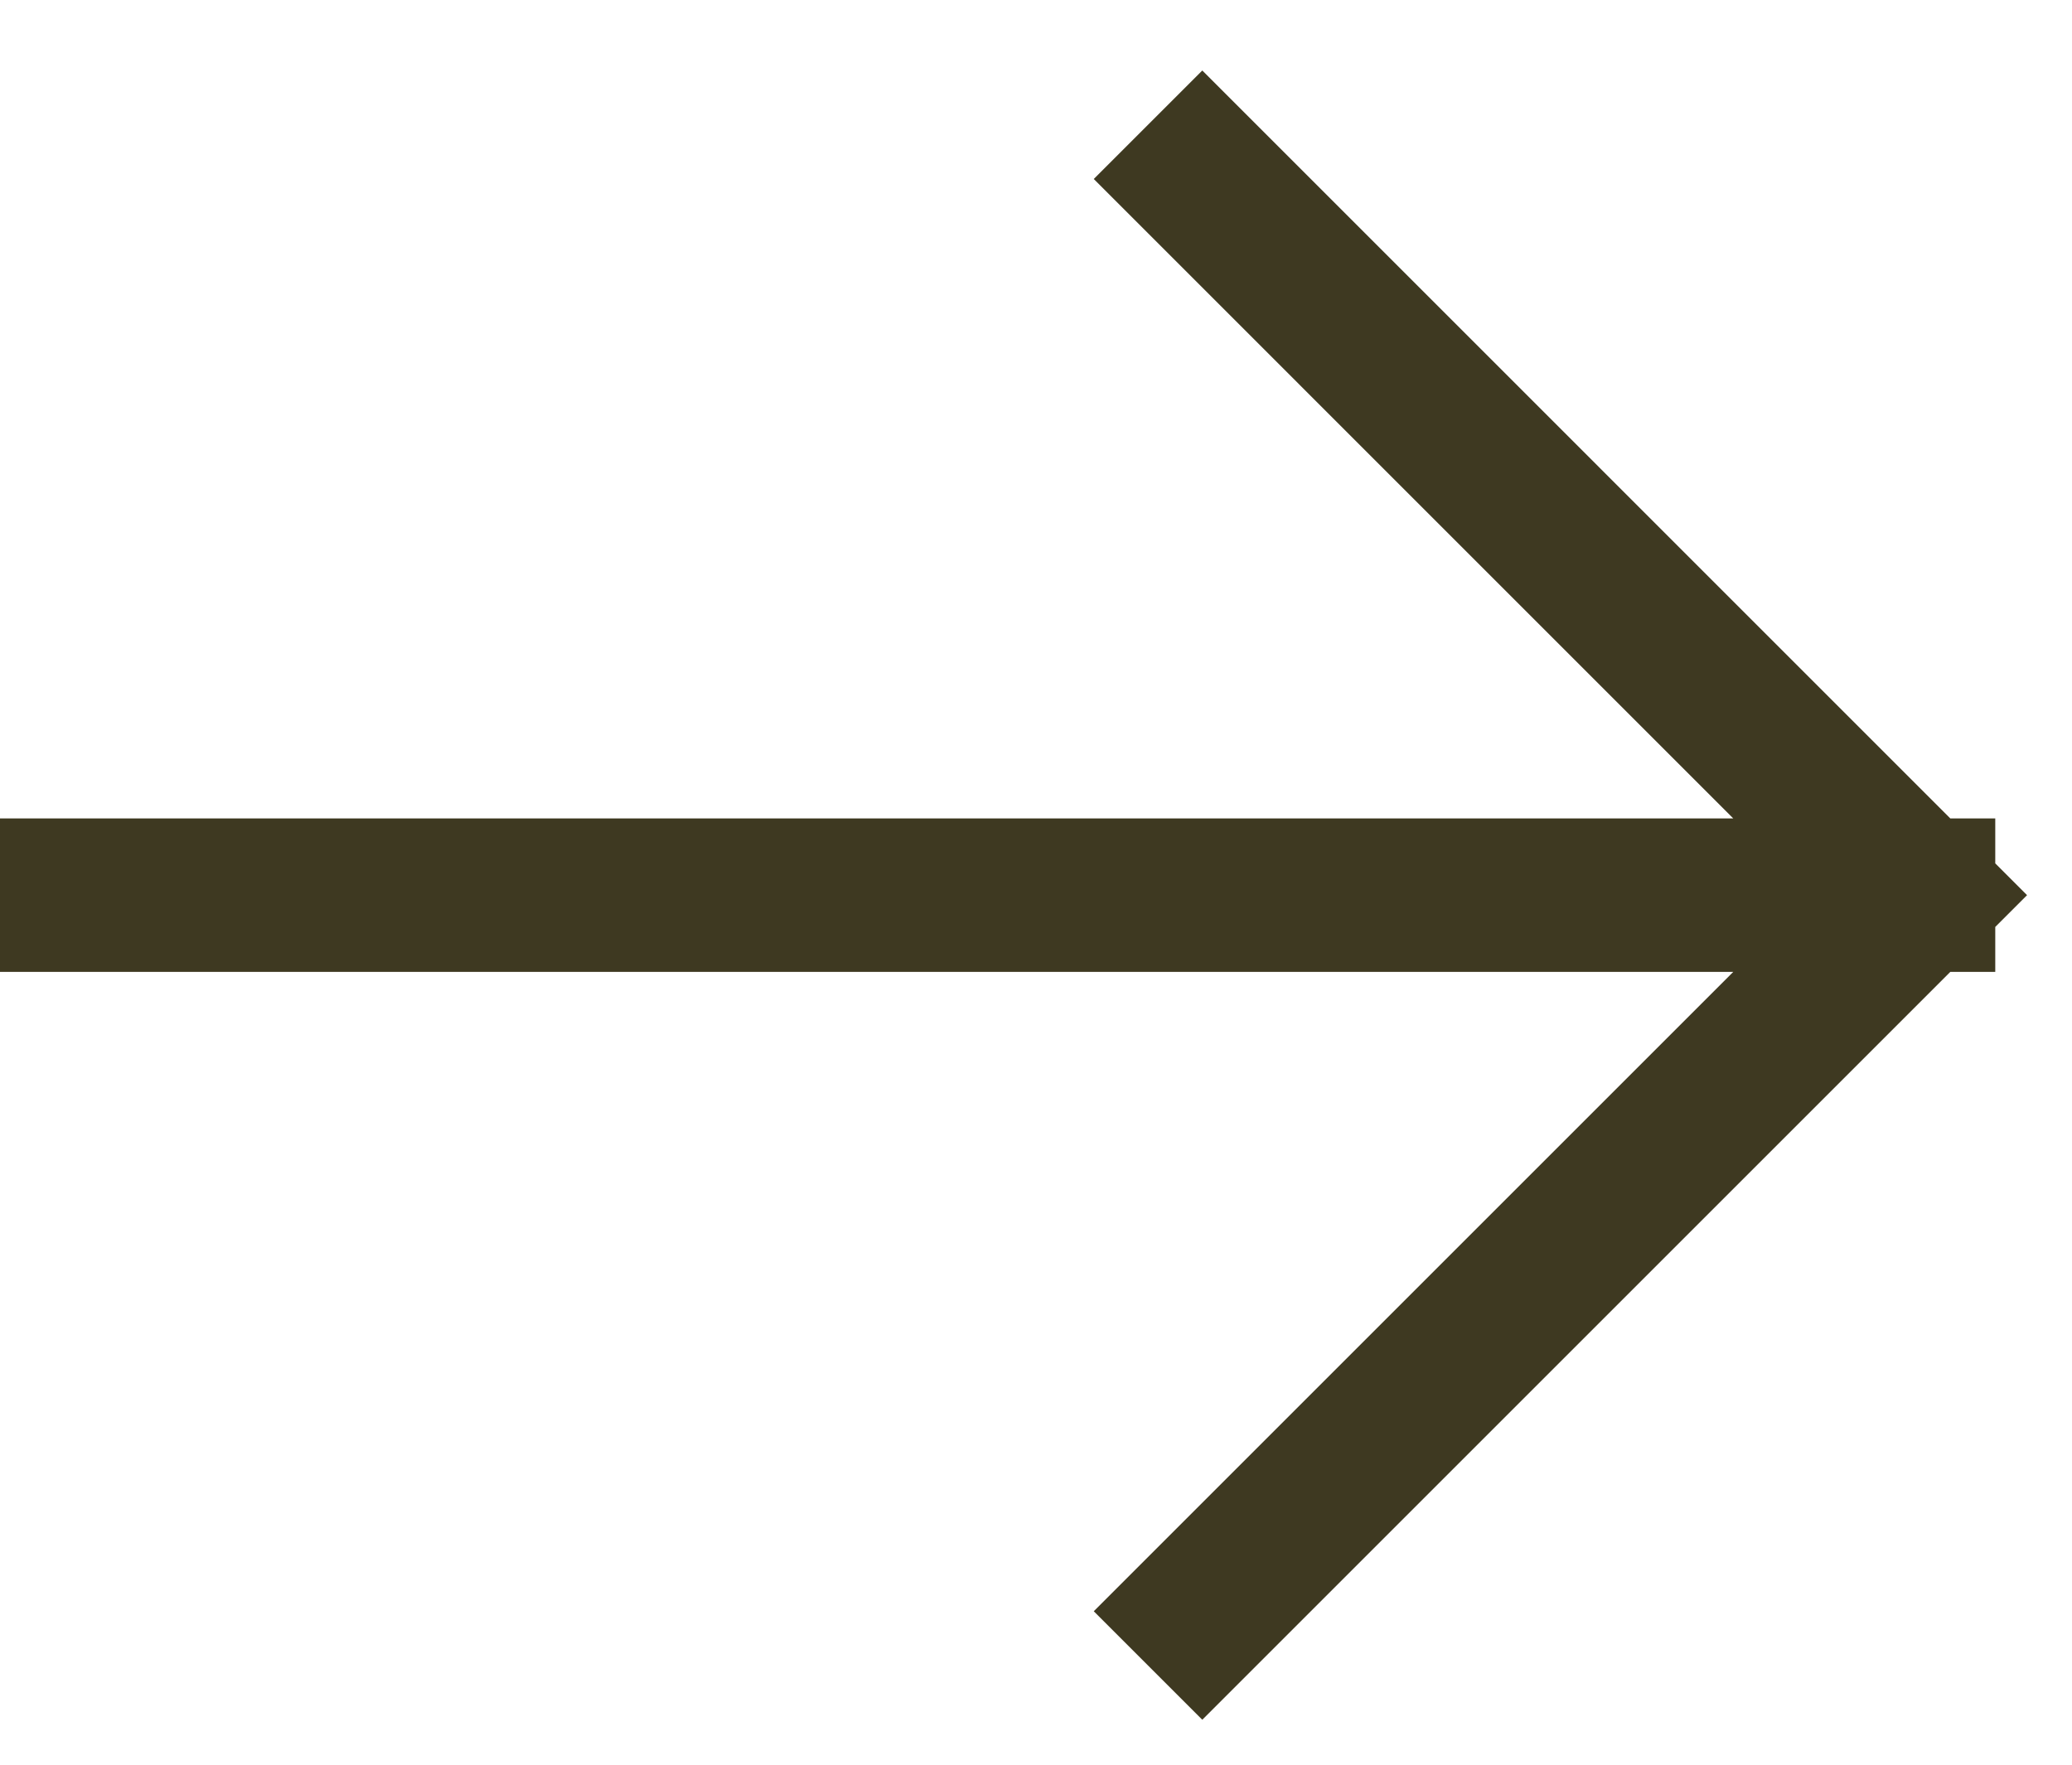
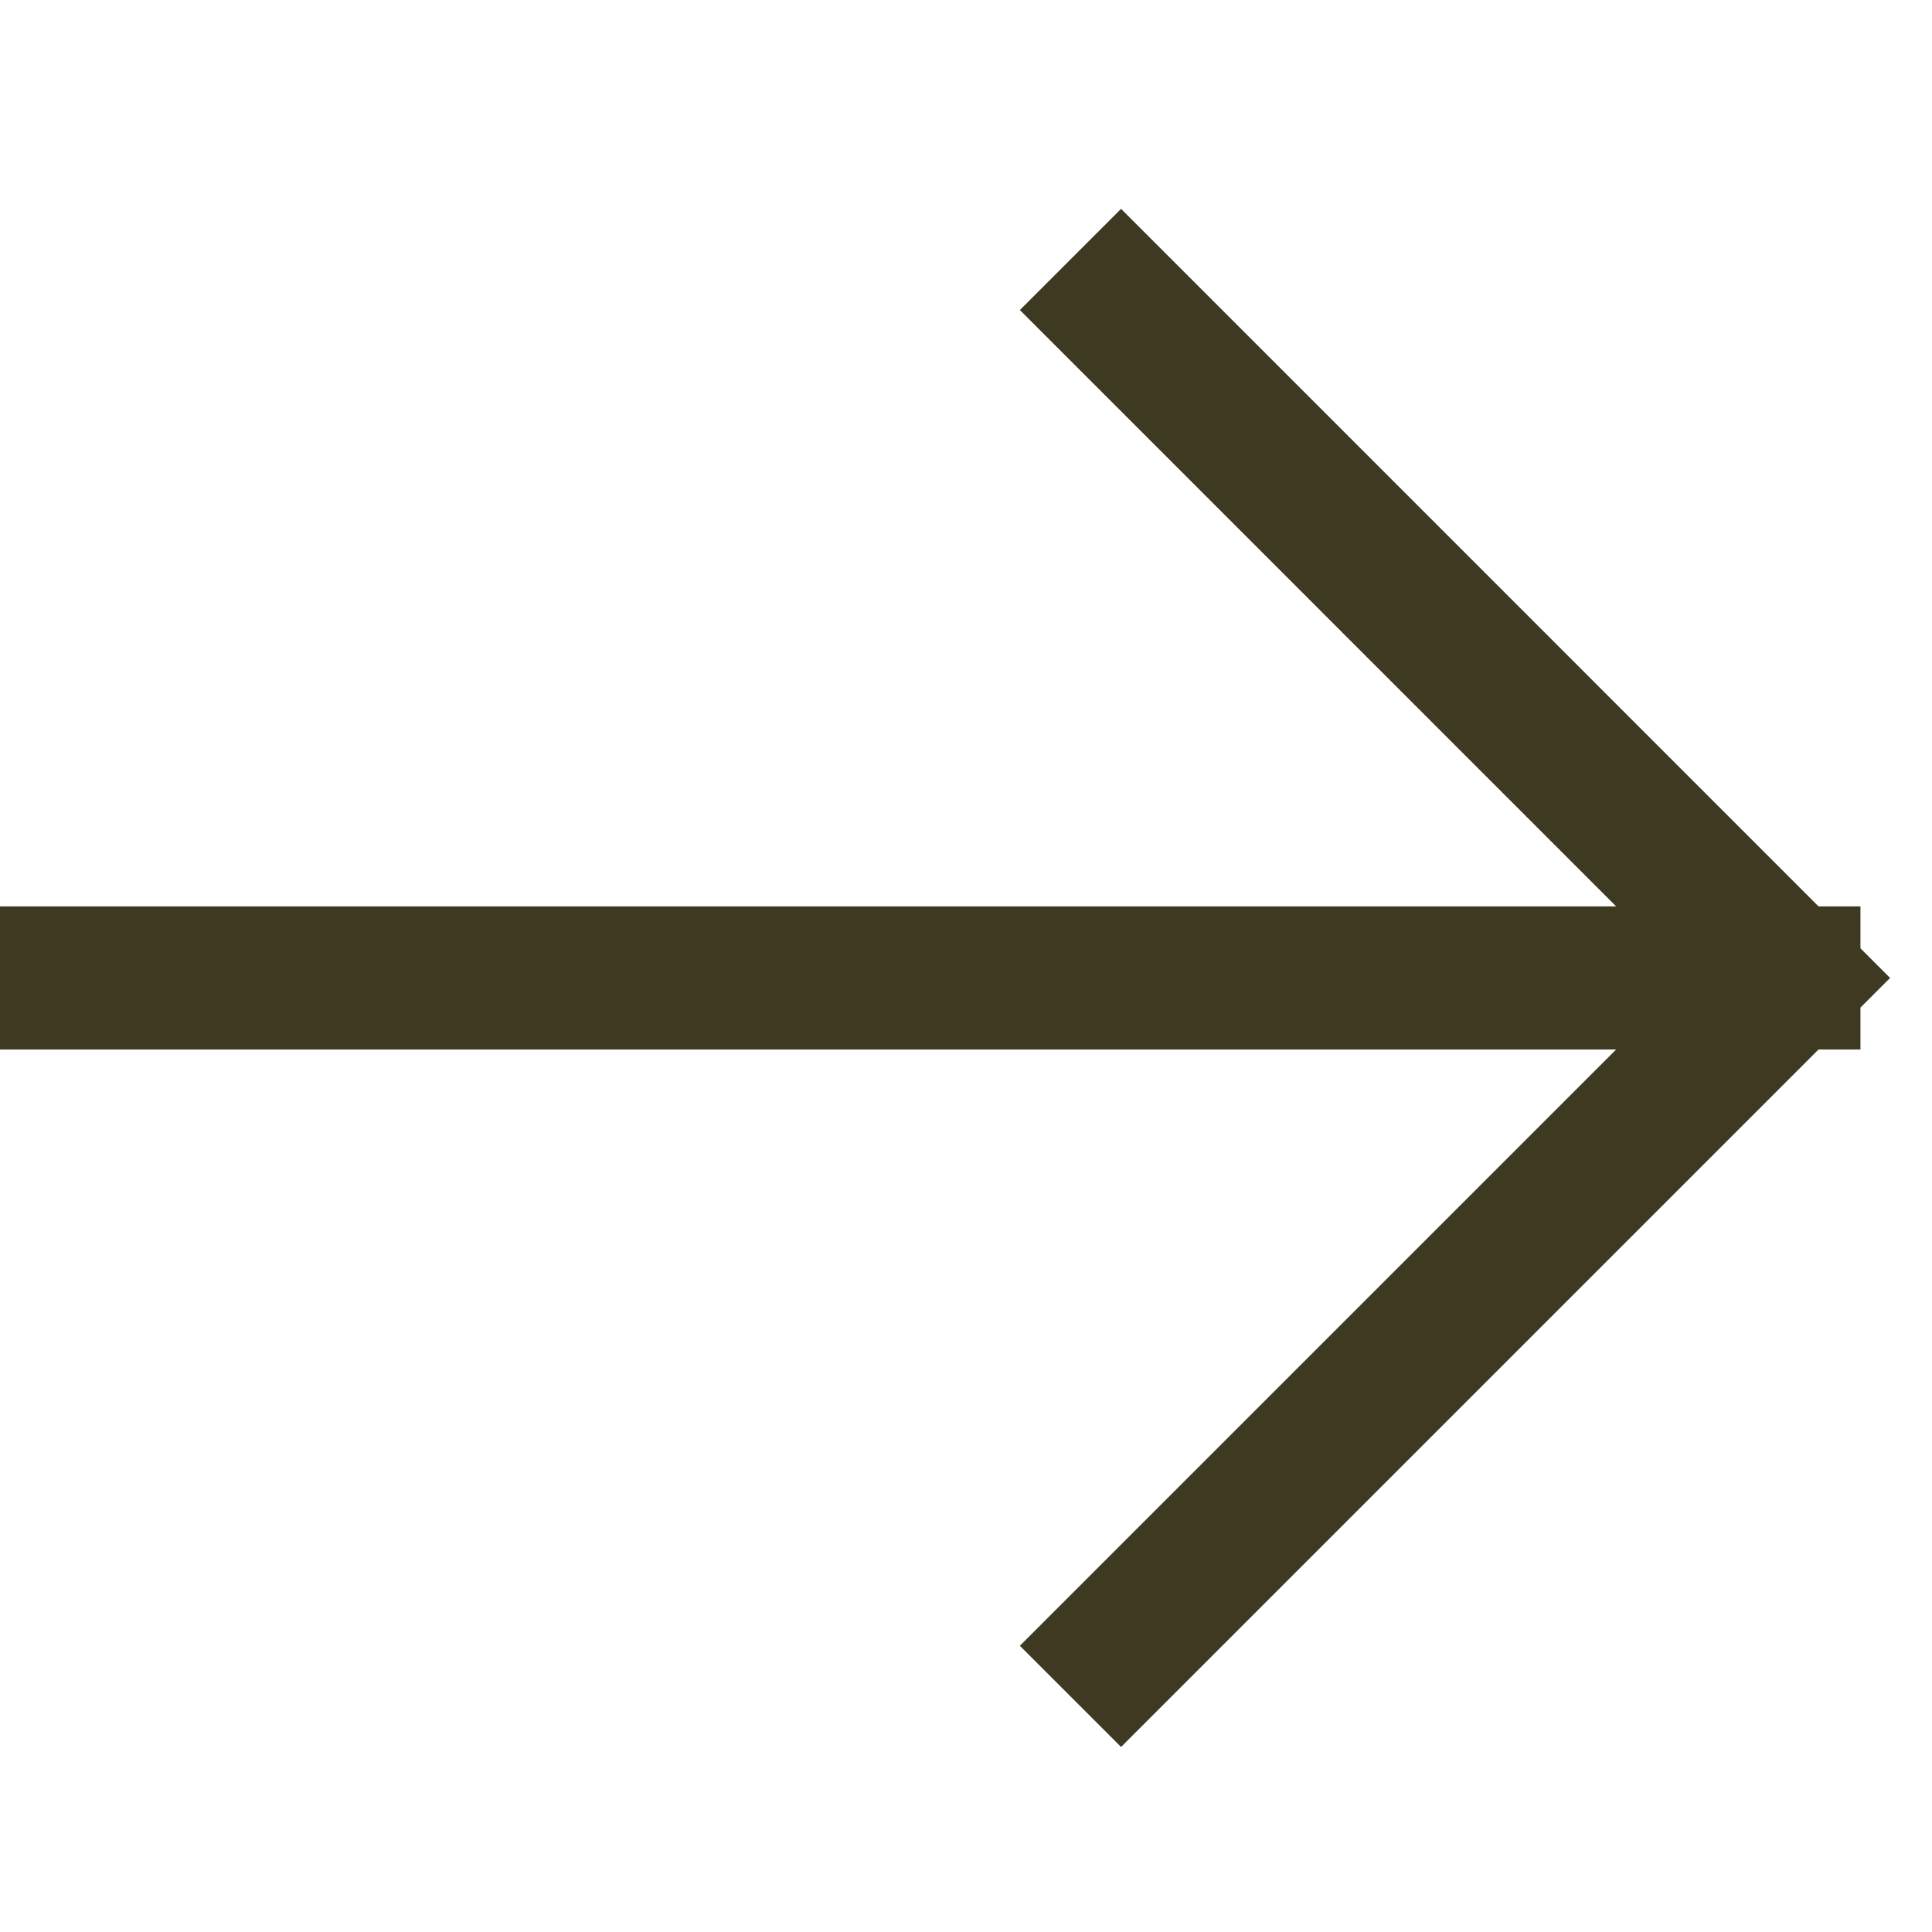
- <svg xmlns="http://www.w3.org/2000/svg" width="27" height="23" viewBox="0 0 27 23" fill="none">
+ <svg xmlns="http://www.w3.org/2000/svg" width="24" height="24" viewBox="0 0 27 23" fill="none">
  <path d="M25 11.667L1 11.667M25 11.667L15.667 21M25 11.667L15.667 2.333" stroke="#3E3921" stroke-width="2" stroke-miterlimit="10" stroke-linecap="square" />
</svg>
